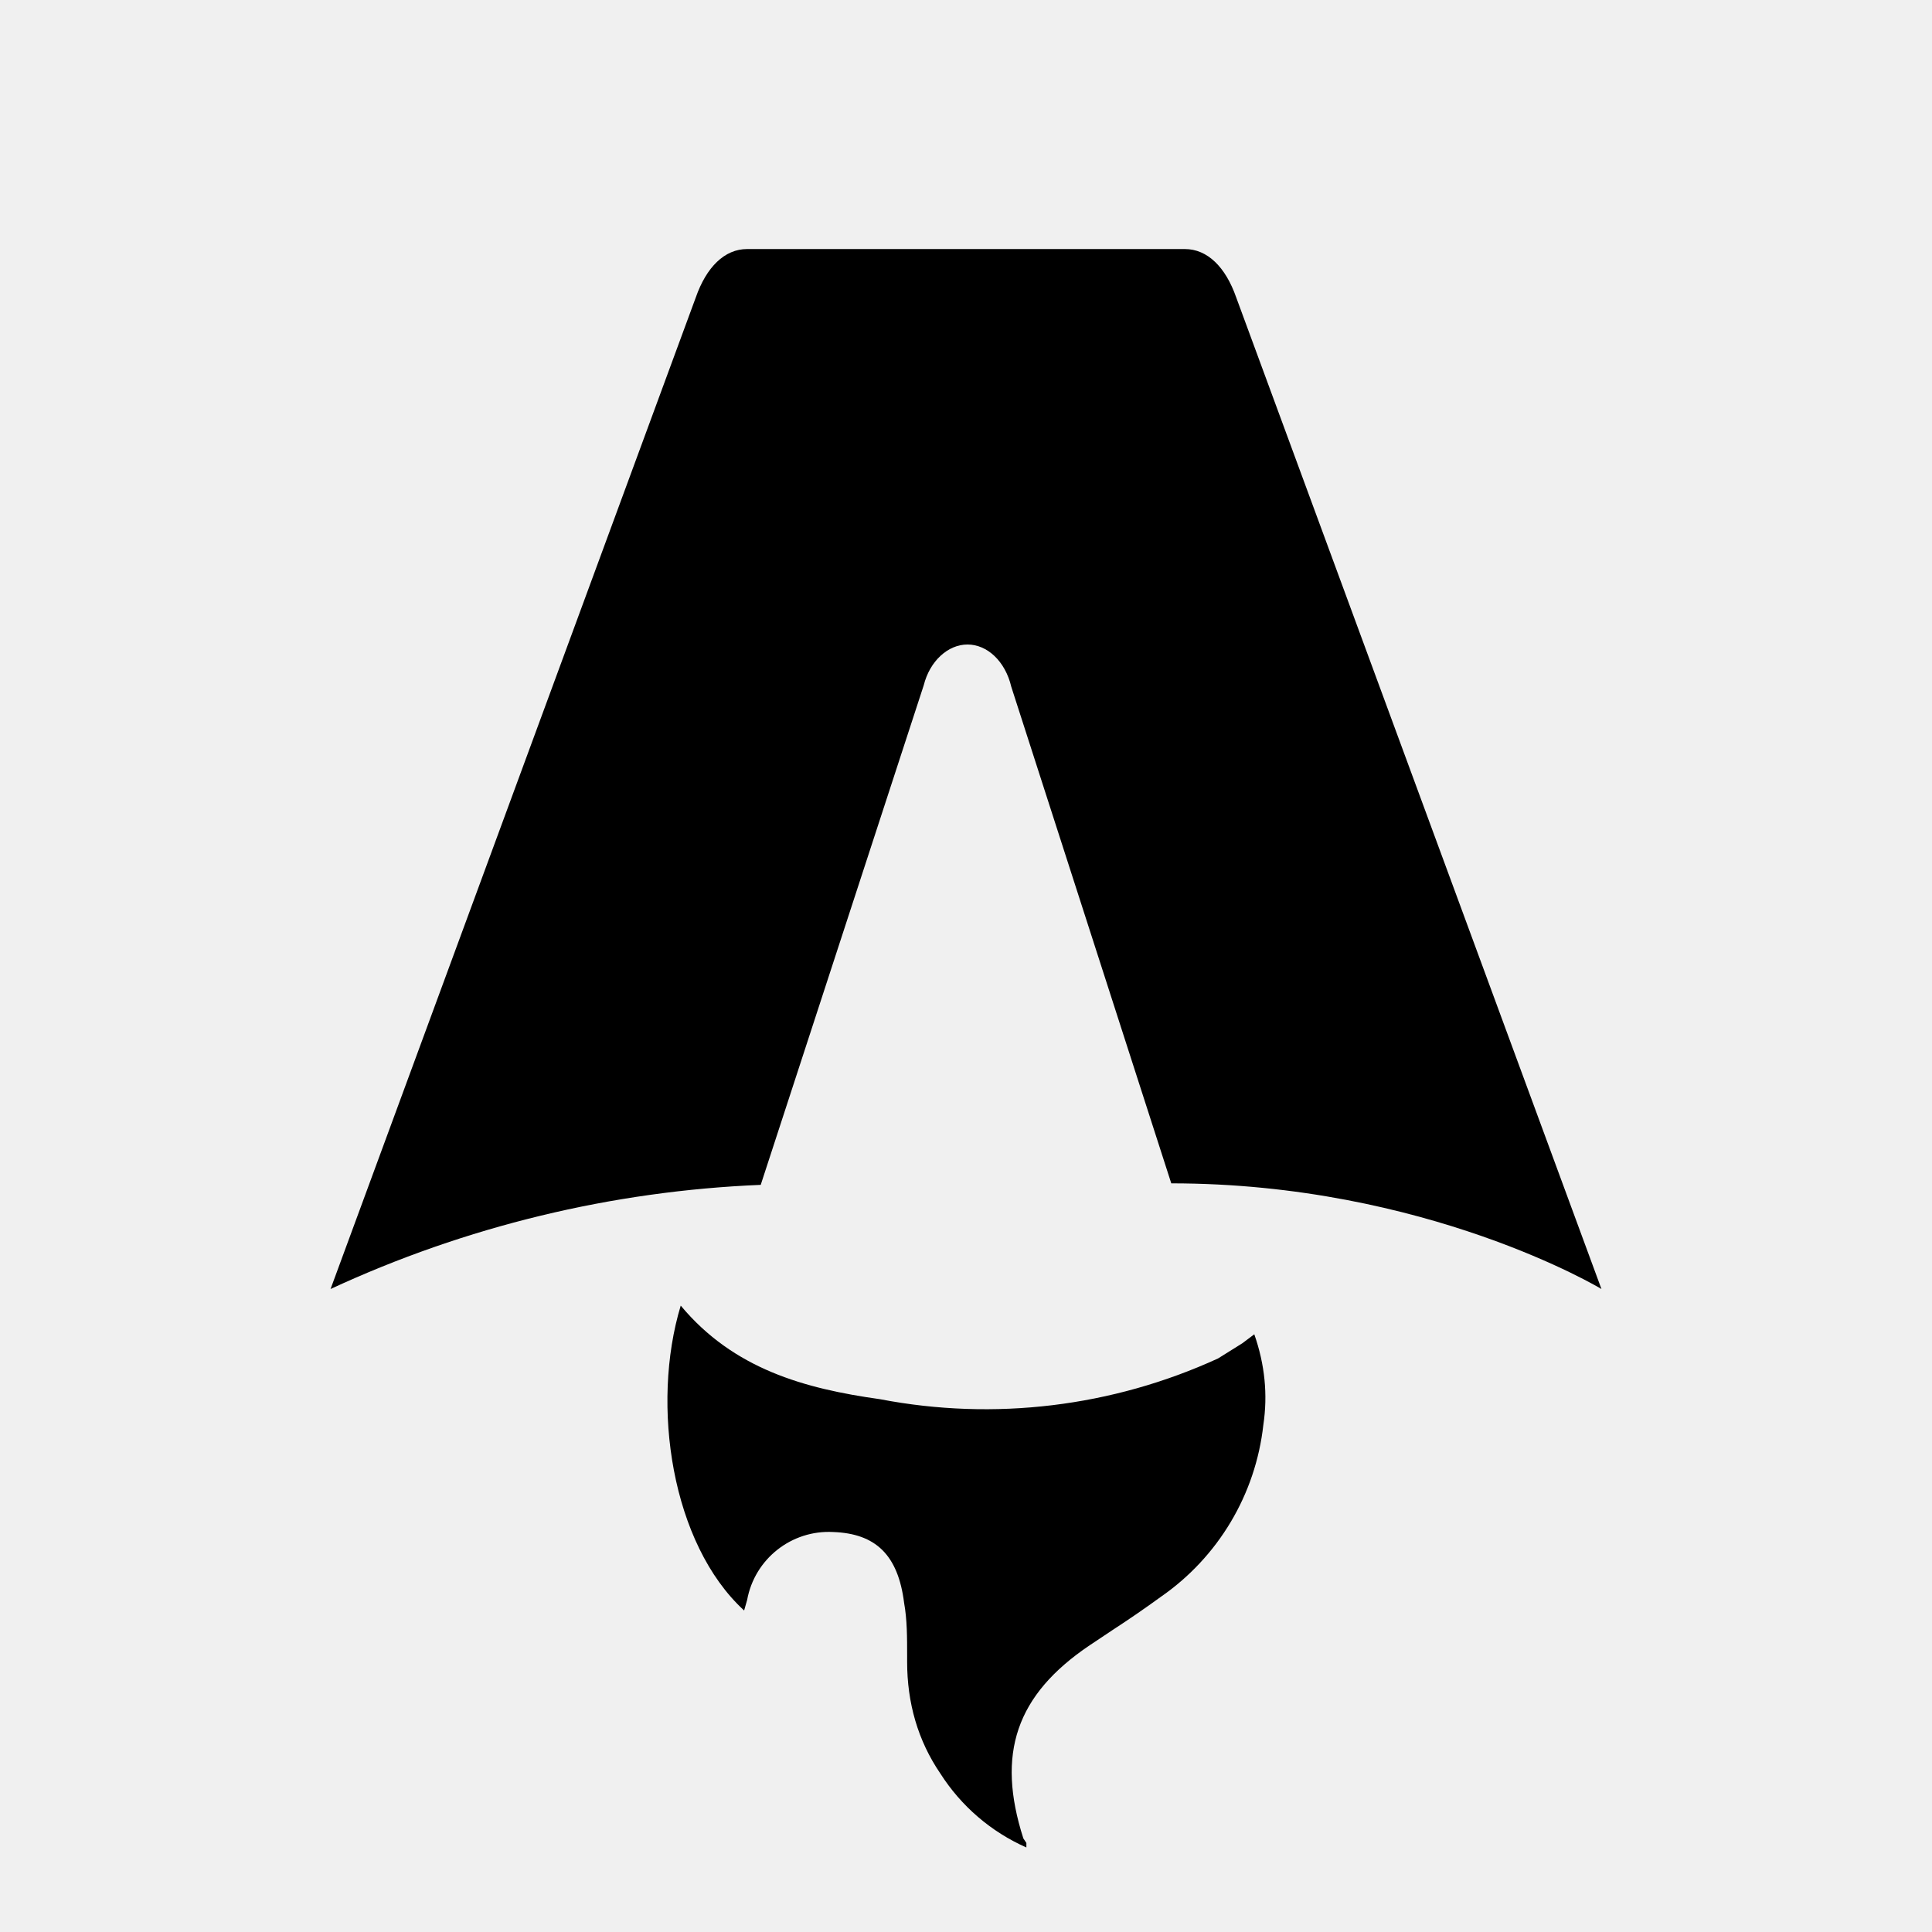
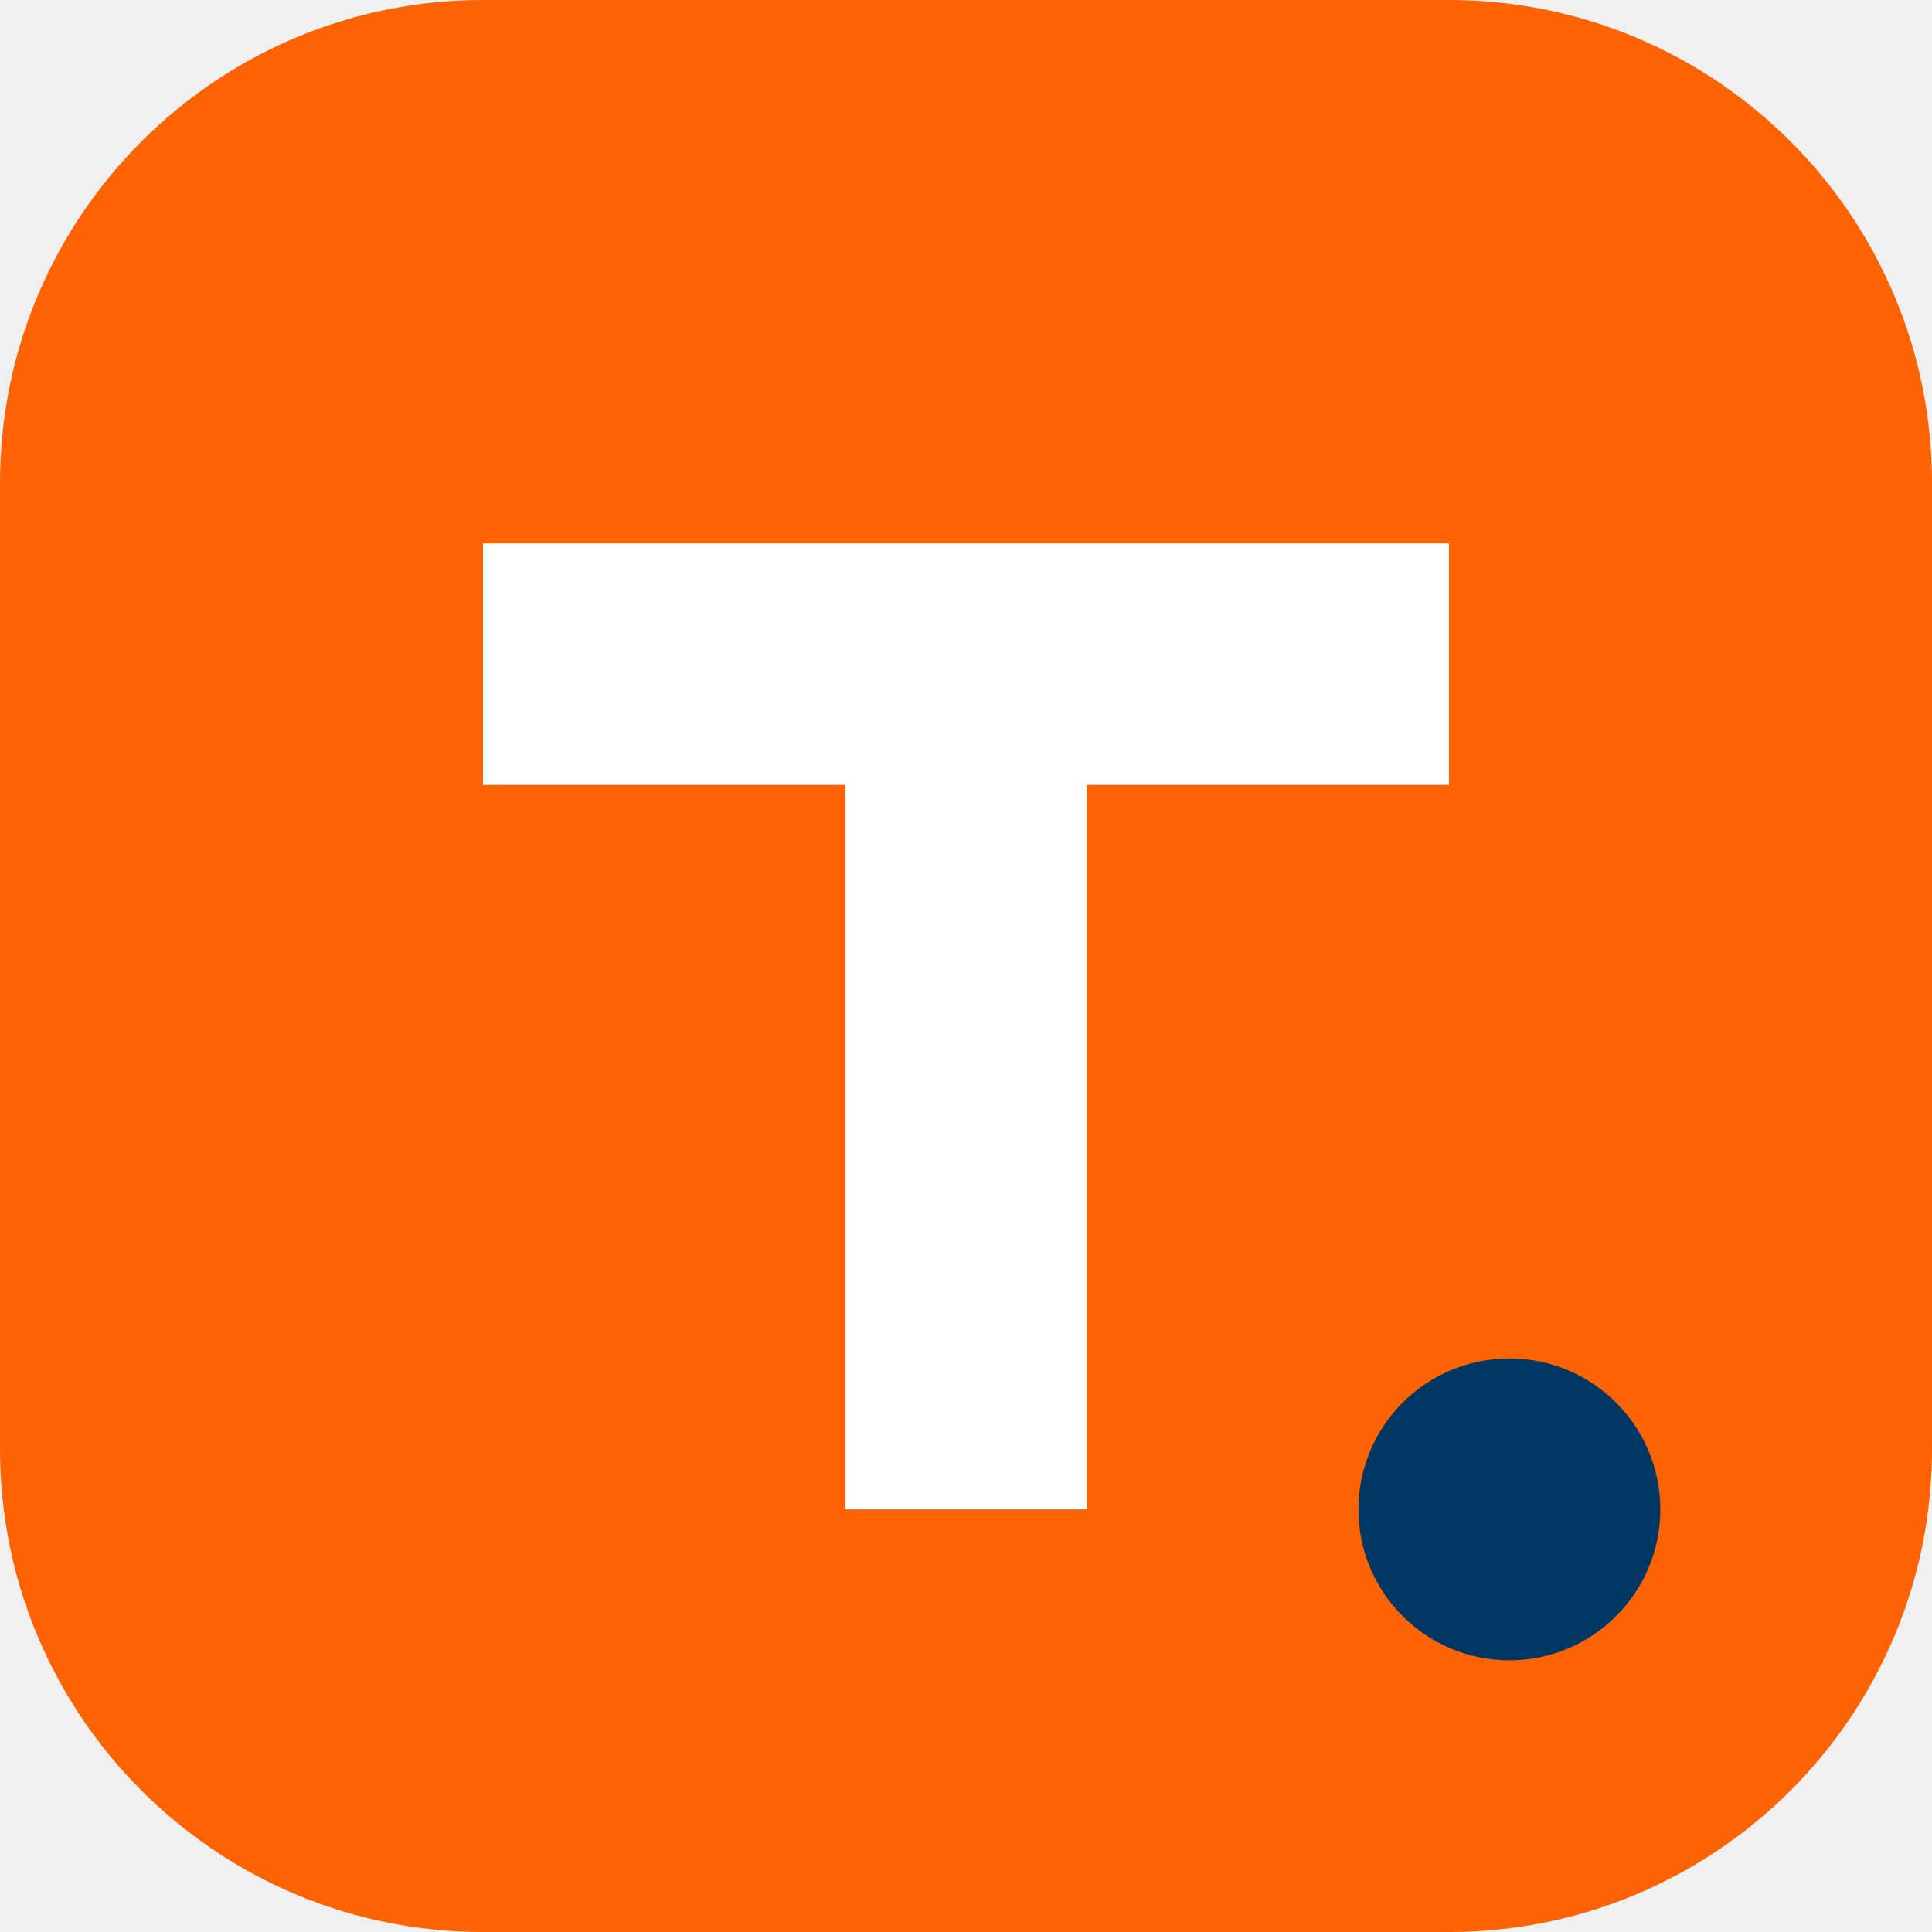
- <svg xmlns="http://www.w3.org/2000/svg" fill="none" viewBox="0 0 128 128">
-   <path d="M50.4 78.5a75.1 75.1 0 0 0-28.5 6.9l24.2-65.7c.7-2 1.9-3.2 3.4-3.2h29c1.5 0 2.7 1.2 3.4 3.2l24.2 65.7s-11.6-7-28.5-7L67 45.5c-.4-1.7-1.6-2.8-2.9-2.8-1.3 0-2.5 1.1-2.9 2.7L50.4 78.5Zm-1.1 28.2Zm-4.2-20.2c-2 6.6-.6 15.8 4.2 20.2a17.5 17.5 0 0 1 .2-.7 5.5 5.5 0 0 1 5.7-4.5c2.8.1 4.3 1.5 4.7 4.7.2 1.1.2 2.3.2 3.5v.4c0 2.7.7 5.2 2.2 7.4a13 13 0 0 0 5.7 4.9v-.3l-.2-.3c-1.8-5.6-.5-9.5 4.4-12.8l1.5-1a73 73 0 0 0 3.2-2.2 16 16 0 0 0 6.8-11.4c.3-2 .1-4-.6-6l-.8.6-1.6 1a37 37 0 0 1-22.4 2.7c-5-.7-9.7-2-13.2-6.2Z" />
-   <style>
-         path { fill: #000; }
-         @media (prefers-color-scheme: dark) {
-             path { fill: #FFF; }
-         }
-     </style>
+ <svg xmlns="http://www.w3.org/2000/svg" viewBox="0 0 64 64">
+   <rect width="64" height="64" rx="16" fill="#fd6203" />
+   <path d="M16 18h32v8H36v24h-8V26H16z" fill="#fff" />
+   <circle cx="50" cy="50" r="5" fill="#013763" />
</svg>
